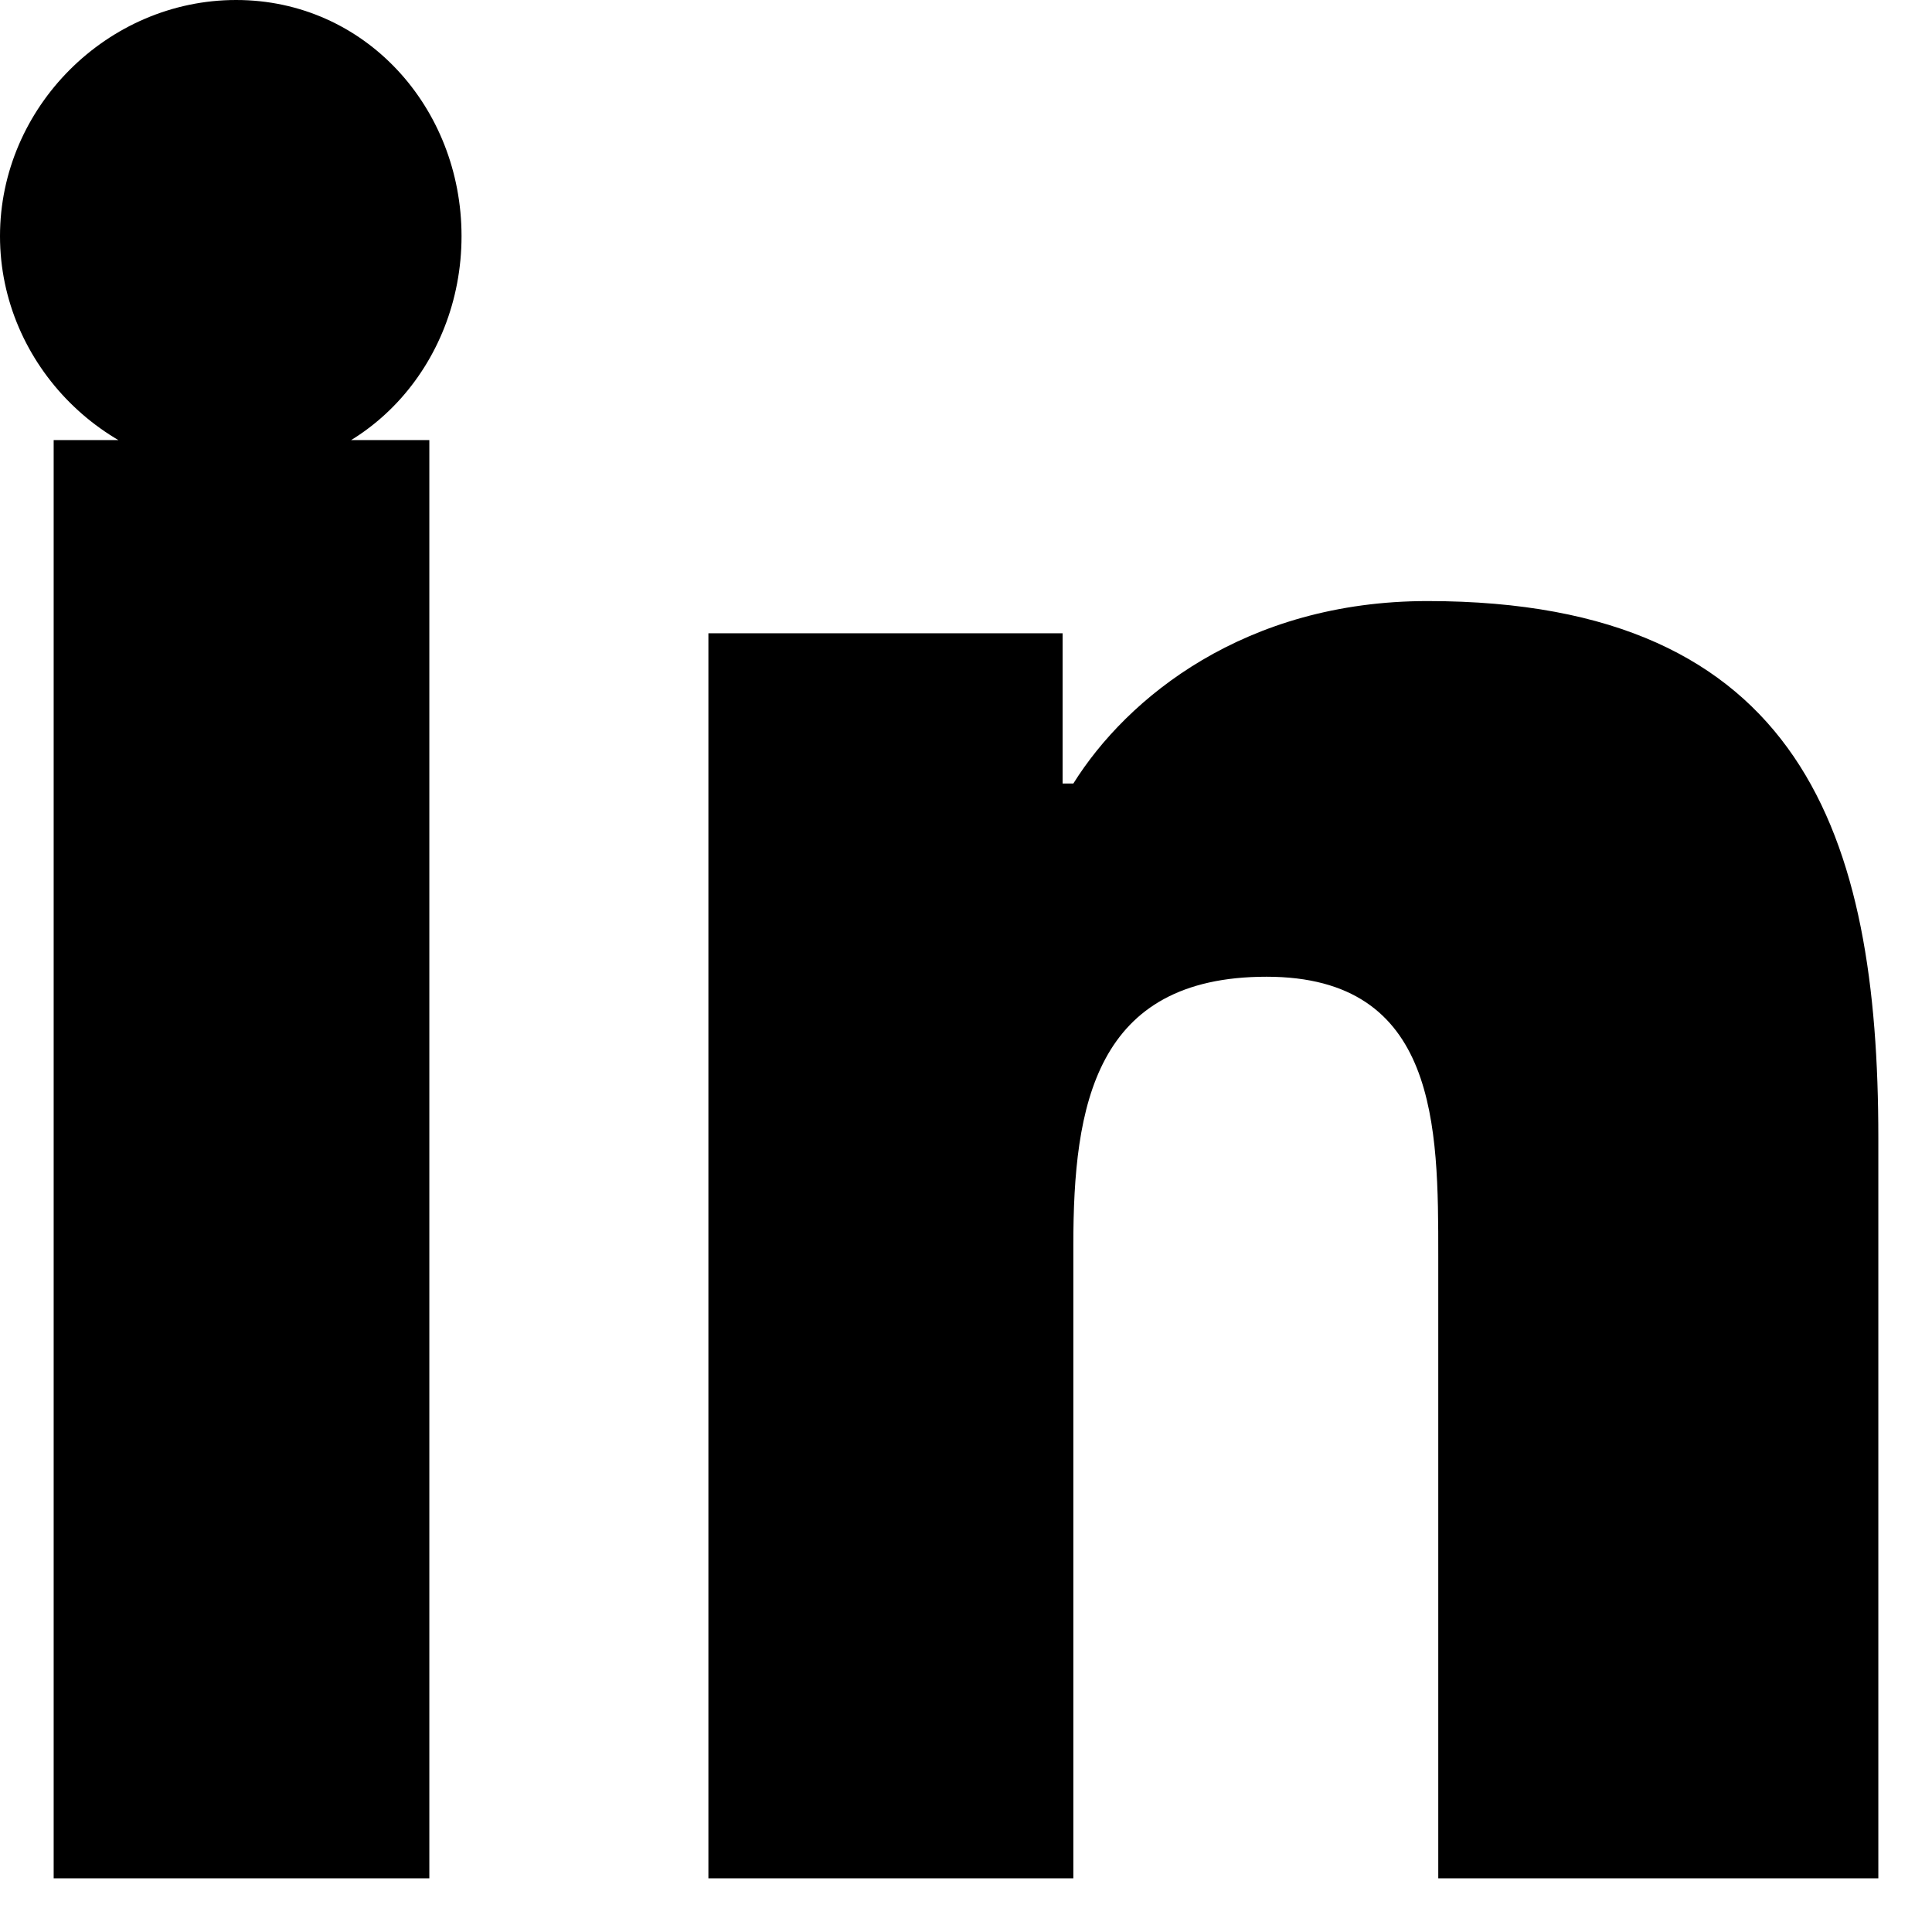
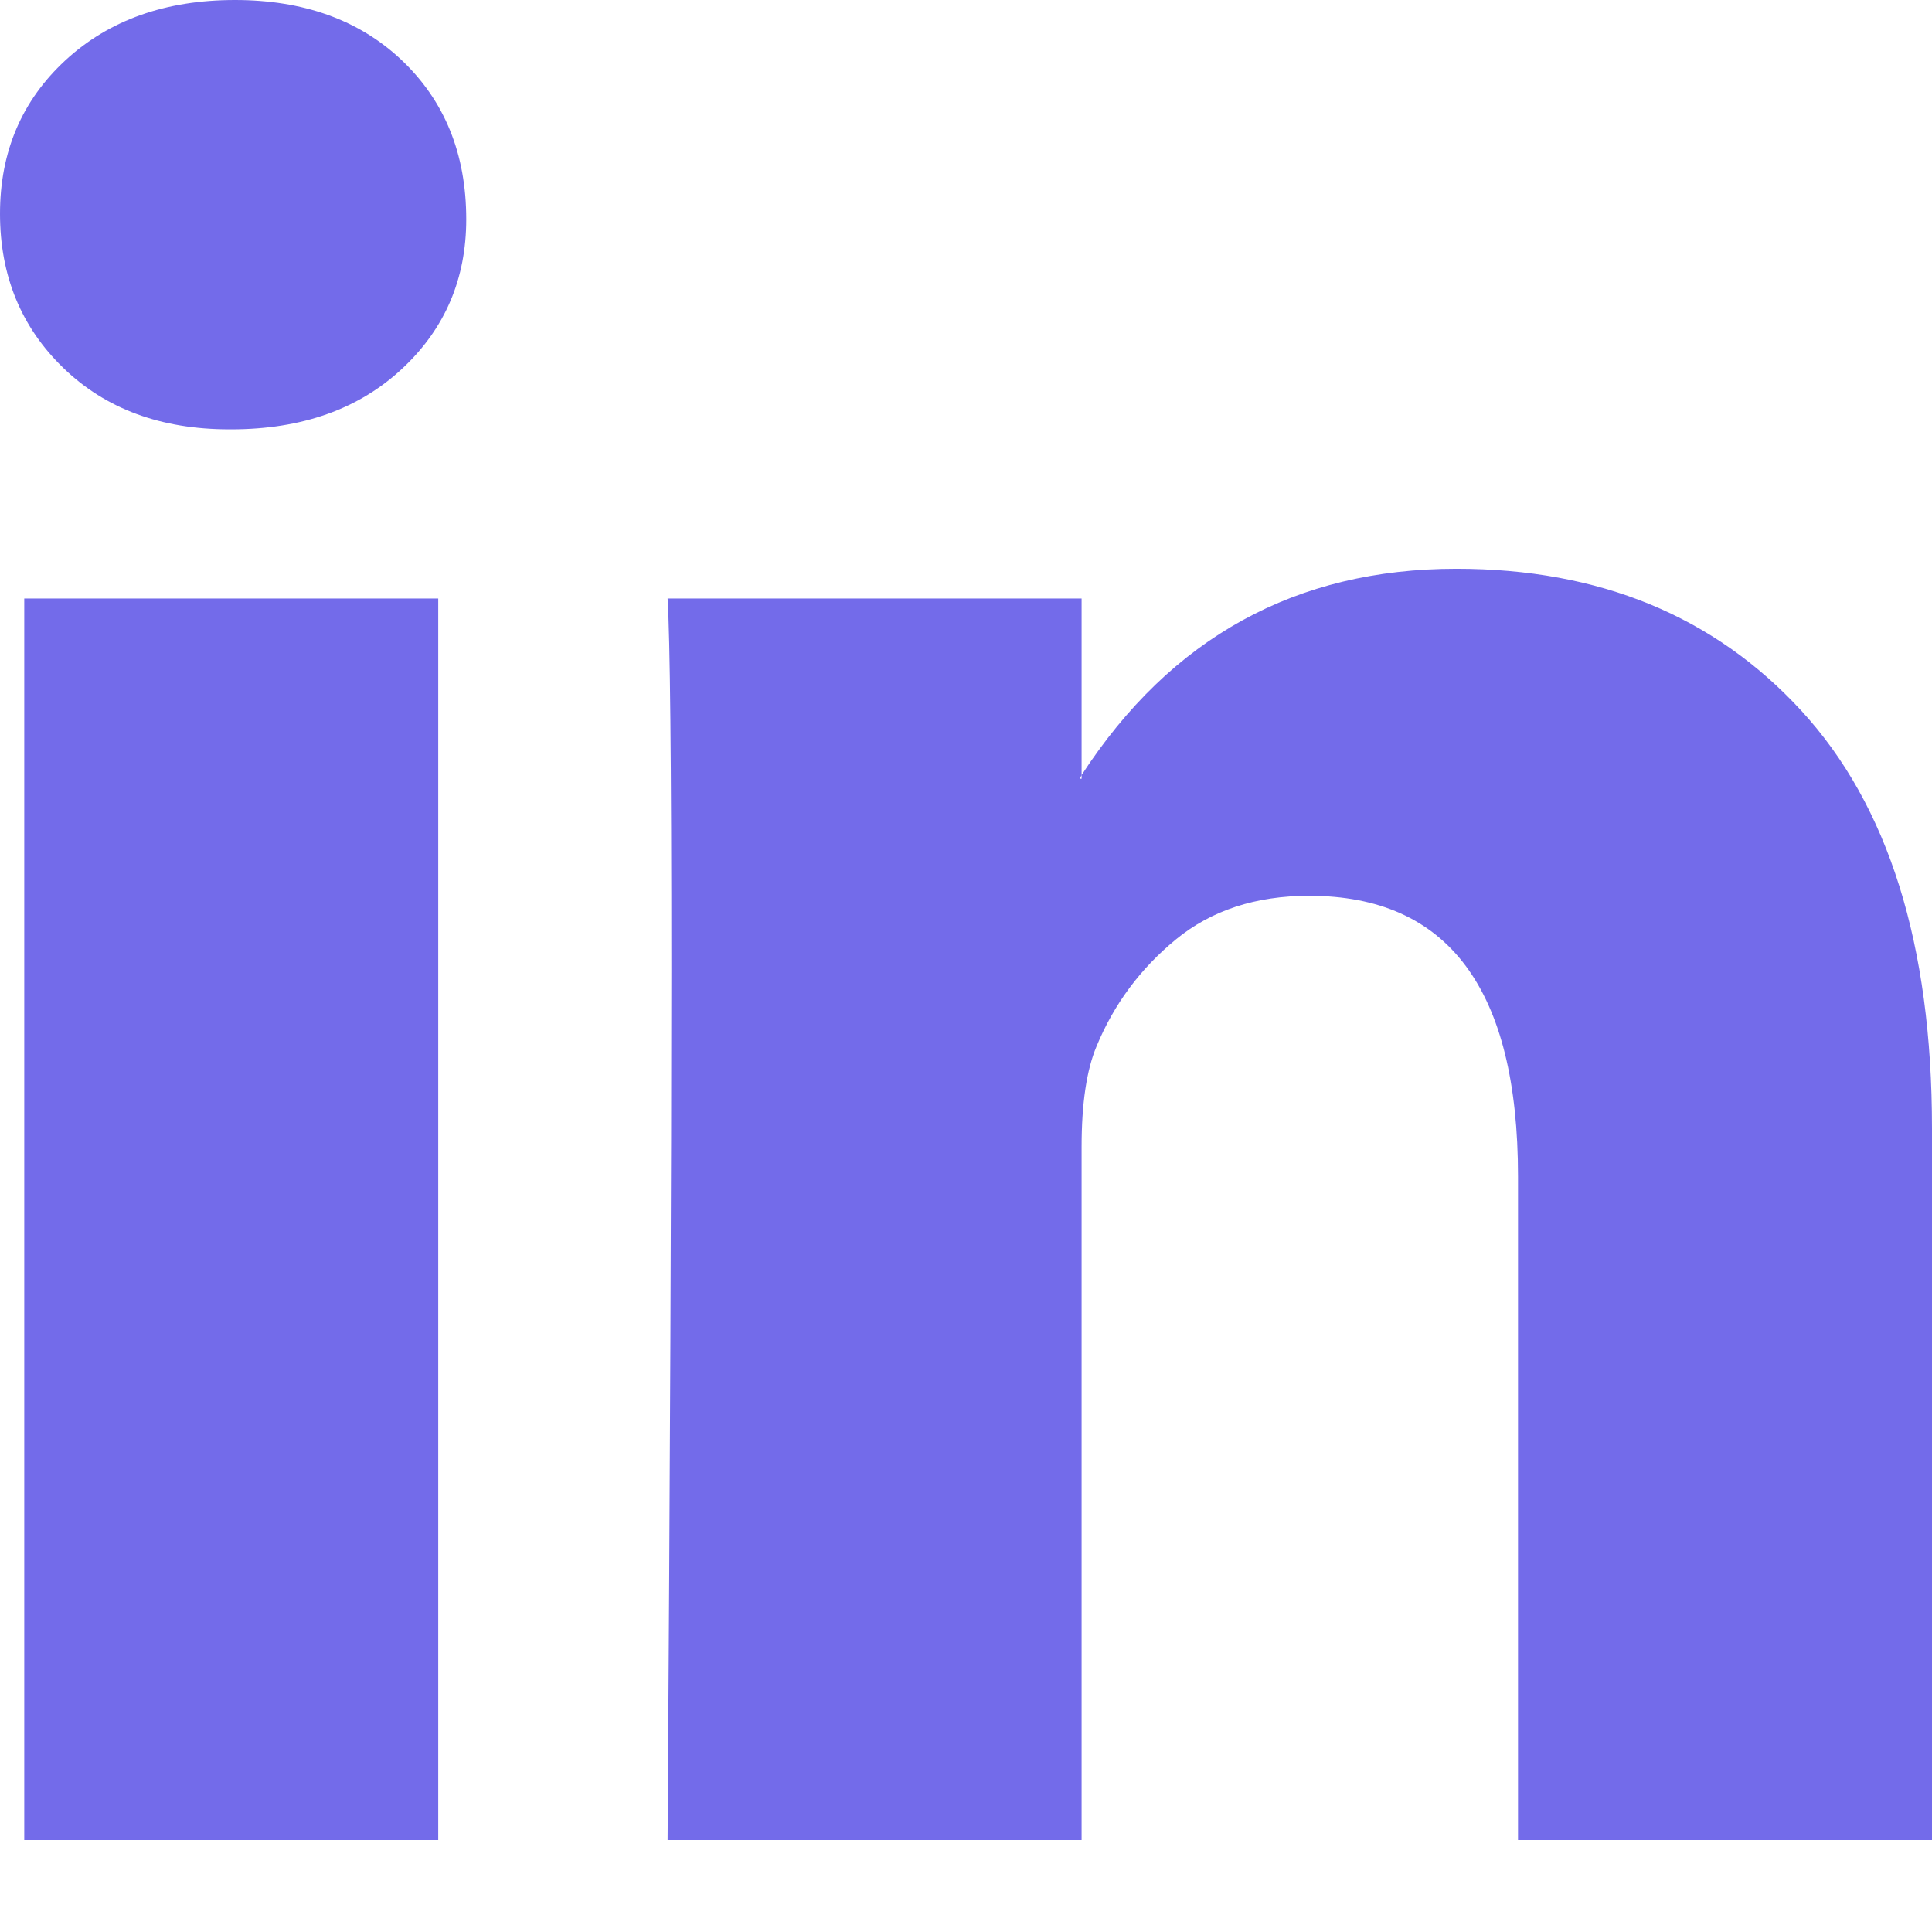
- <svg xmlns="http://www.w3.org/2000/svg" viewBox="0 0 18 18" fill="none">
-   <path d="M4 4.1H0.5V17.5H4V4.1ZM2.2 0C1 0 0 1 0 2.2C0 3.4 1 4.4 2.2 4.4C3.4 4.4 4.3 3.4 4.3 2.2C4.3 1 3.4 0 2.2 0ZM17.5 10.6C17.5 7.8 16.8 5.6 13.3 5.6C11.6 5.6 10.5 6.5 10 7.3H9.9V5.9H6.6V17.5H10V11.6C10 10.3 10.2 9.1 11.8 9.1C13.4 9.1 13.4 10.5 13.4 11.7V17.5H17.5V10.6Z" fill="currentColor" />
+ <svg xmlns="http://www.w3.org/2000/svg" width="18" height="18" viewBox="0 0 18 18" fill="none">
+   <path d="M0 1.991C0 1.414 0.203 0.938 0.608 0.563C1.014 0.188 1.541 0 2.189 0C2.826 0 3.342 0.185 3.736 0.554C4.141 0.935 4.344 1.431 4.344 2.043C4.344 2.597 4.147 3.059 3.753 3.429C3.348 3.81 2.815 4 2.154 4H2.137C1.5 4 0.985 3.81 0.591 3.429C0.197 3.048 0 2.569 0 1.991ZM0.226 17.143V5.576H4.083V17.143H0.226ZM6.22 17.143H10.077V10.684C10.077 10.28 10.124 9.968 10.216 9.749C10.378 9.356 10.624 9.025 10.955 8.753C11.285 8.482 11.699 8.346 12.197 8.346C13.494 8.346 14.143 9.218 14.143 10.961V17.143H18V10.511C18 8.802 17.595 7.506 16.784 6.623C15.973 5.74 14.902 5.299 13.569 5.299C12.075 5.299 10.911 5.939 10.077 7.221V7.255H10.06L10.077 7.221V5.576H6.22C6.243 5.945 6.255 7.094 6.255 9.022C6.255 10.95 6.243 13.656 6.22 17.143Z" fill="#736BEA" />
</svg>
